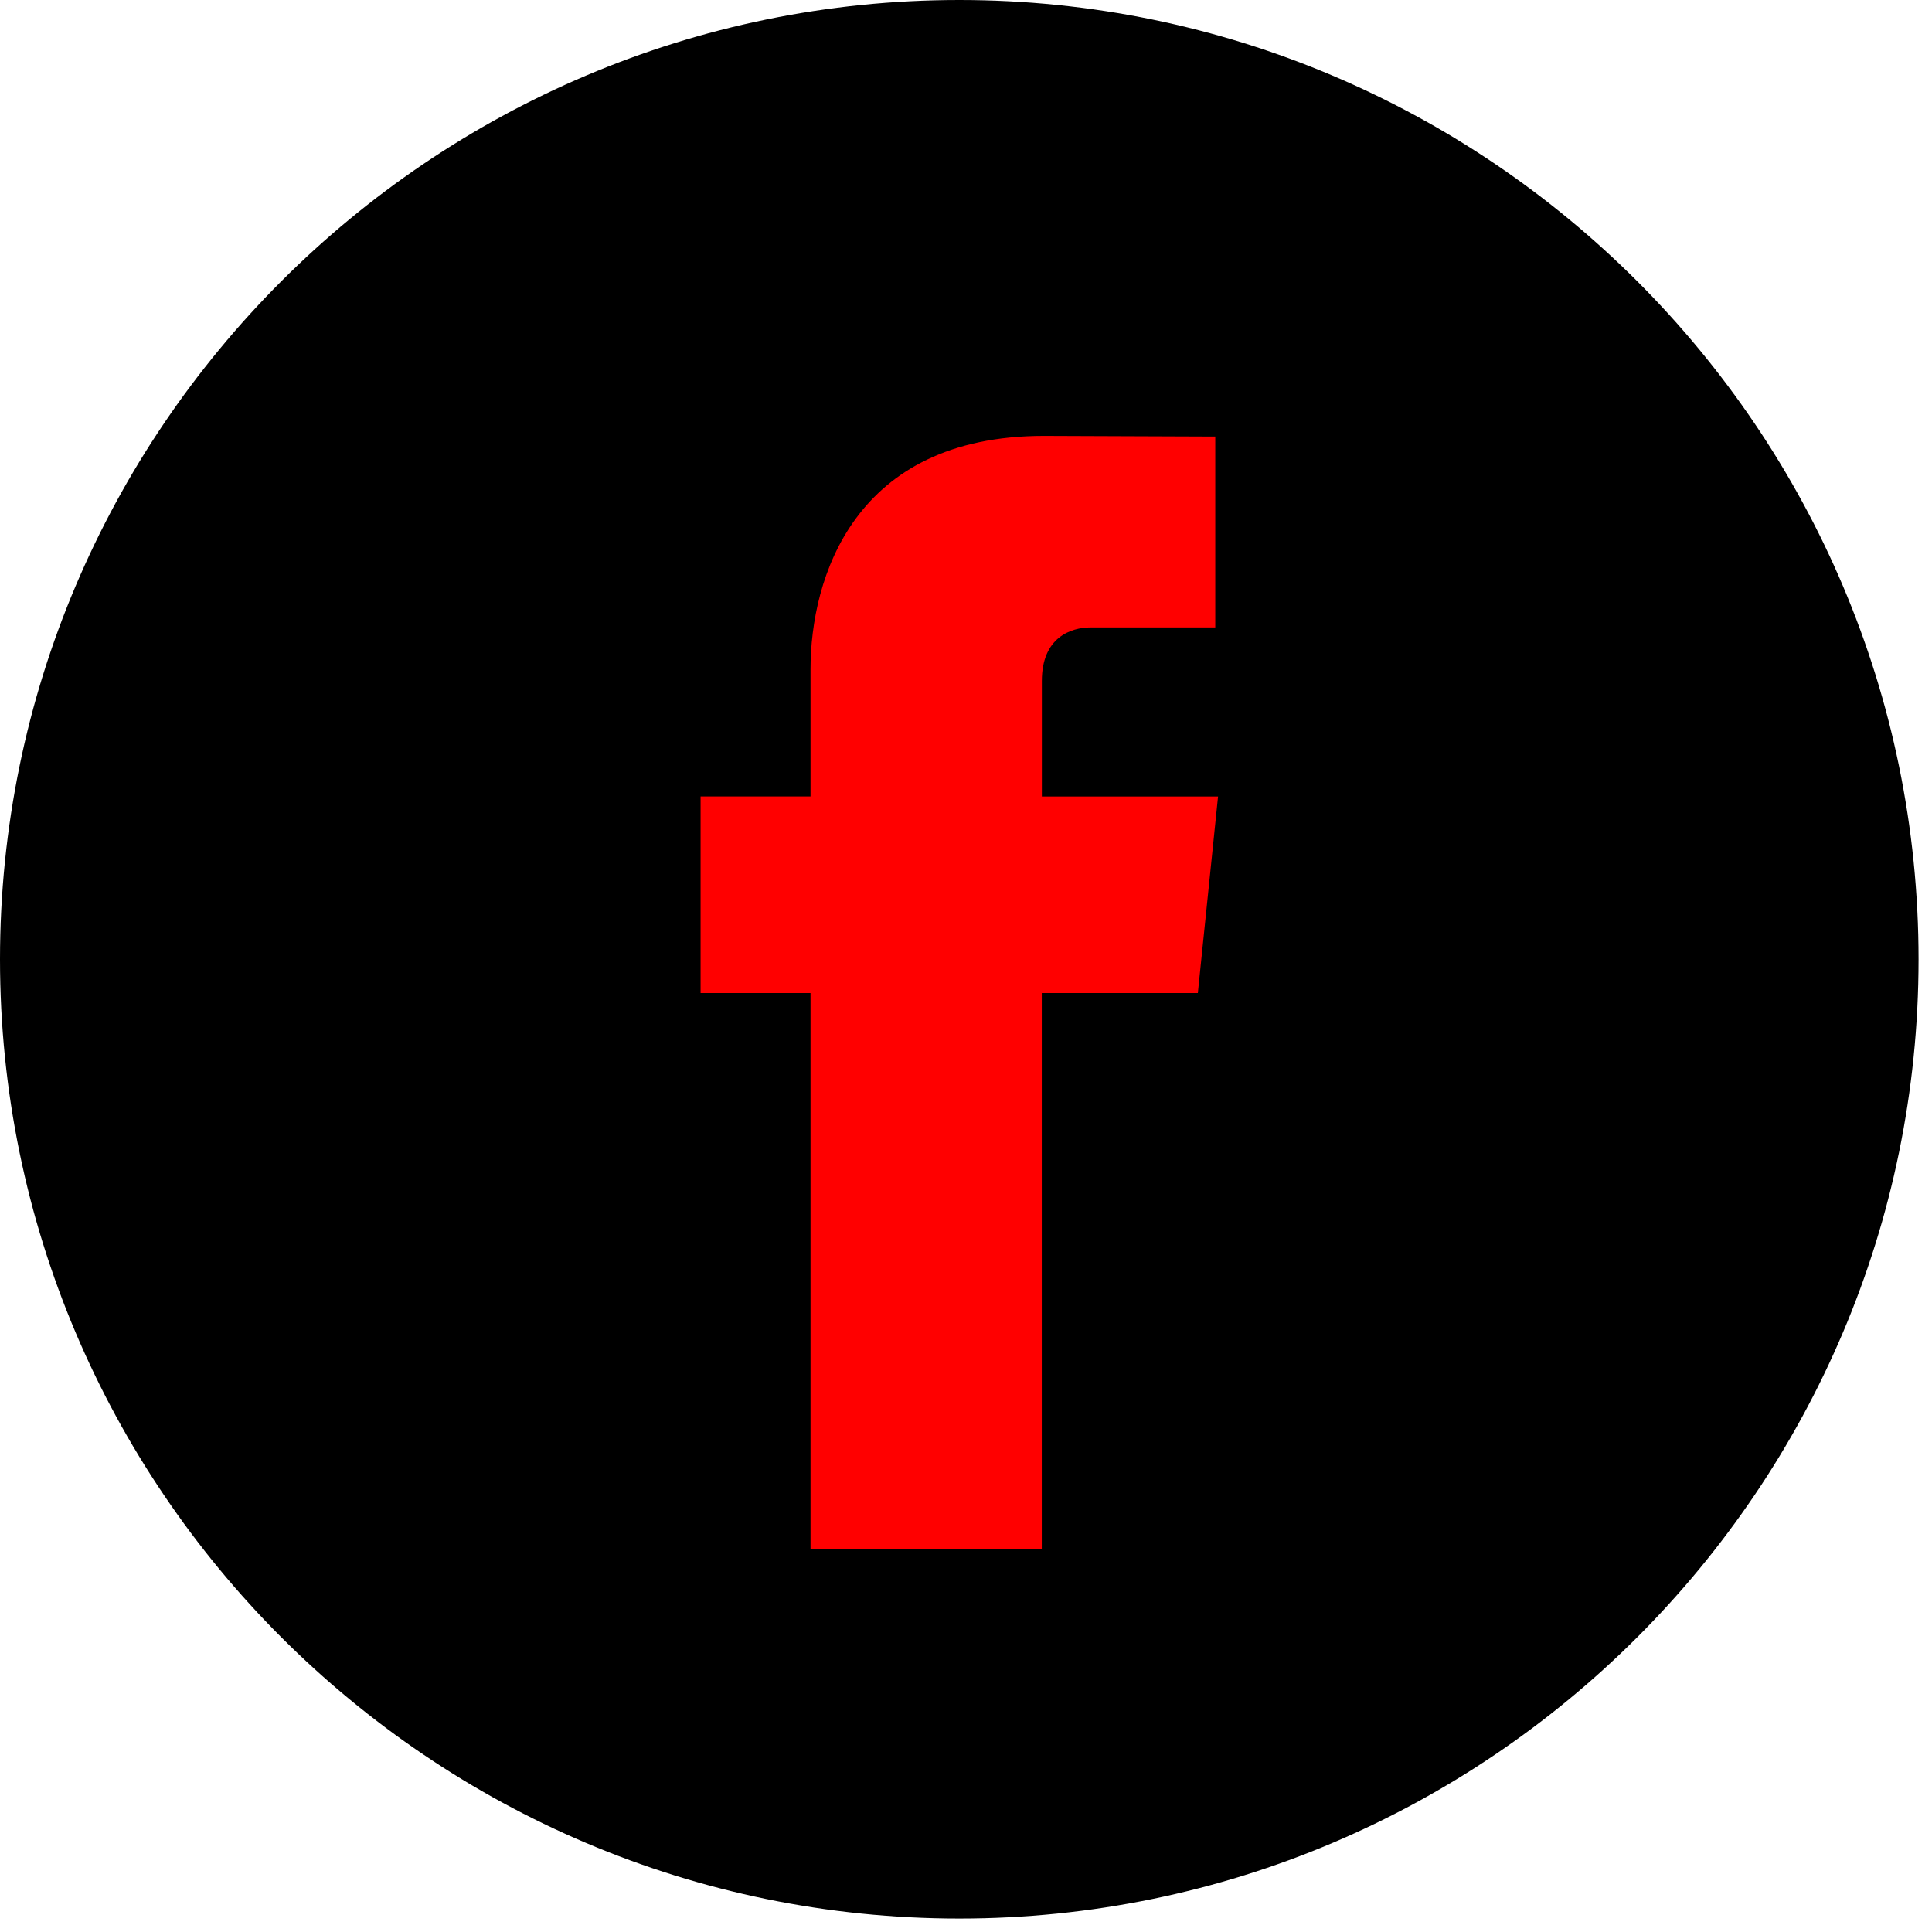
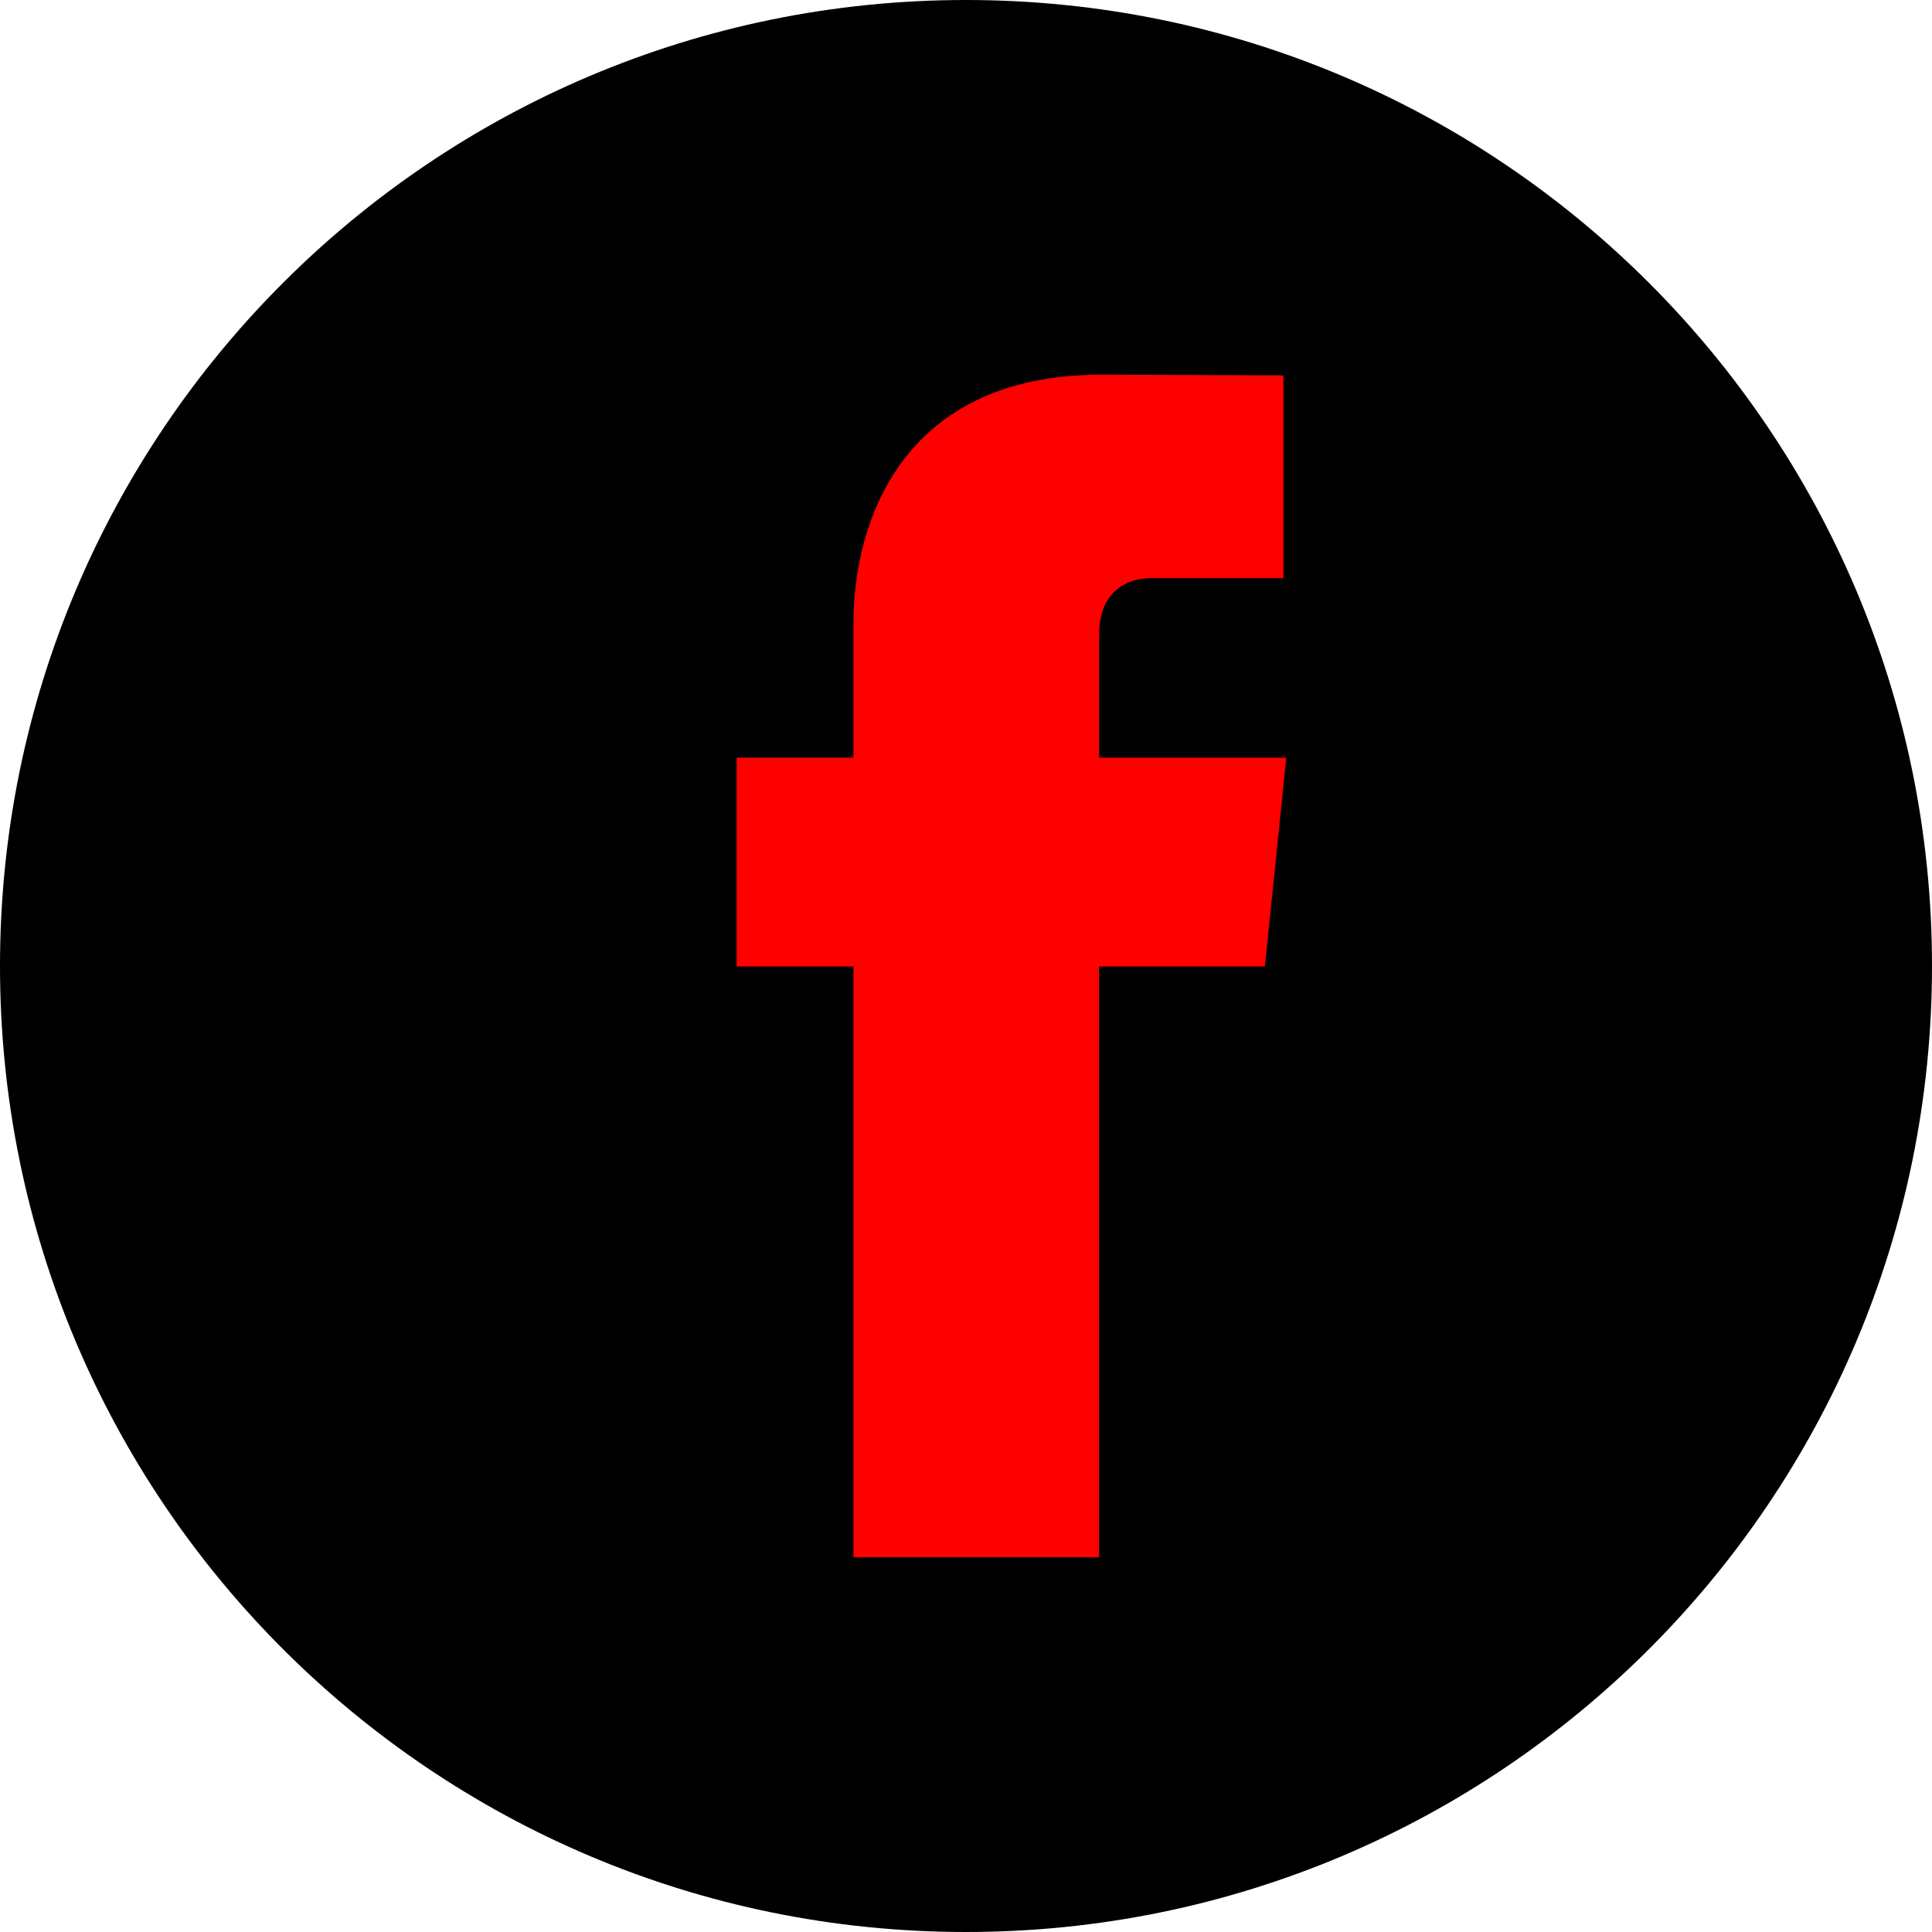
- <svg xmlns="http://www.w3.org/2000/svg" version="1.1" width="100%" height="100%" viewBox="0 0 50 50" id="facebook_hover" xml:space="preserve">
-   <defs id="defs9">
-     
-   </defs>
-   <path d="M 24.826,0 C 11.137,0 0,11.137 0,24.826 0,38.514 11.137,49.652 24.826,49.652 38.514,49.652 49.652,38.514 49.652,24.826 49.652,11.137 38.516,0 24.826,0 z" id="bg" style="fill:#000000" />
-   <path d="m 31,25.7 h -4.039 c 0,6.453 0,14.396 0,14.396 h -5.985 c 0,0 0,-7.866 0,-14.396 h -2.845 v -5.088 h 2.845 v -3.291 c 0,-2.357 1.12,-6.04 6.04,-6.04 l 4.435,0.017 v 4.939 c 0,0 -2.695,0 -3.219,0 -0.524,0 -1.269,0.262 -1.269,1.386 v 2.99 h 4.56 L 31,25.7 z" id="f" style="fill:#ff0000" />
+ <svg xmlns="http://www.w3.org/2000/svg" version="1.1" width="100%" height="100%" viewBox="0 0 100 100" id="facebook_hover">
+   <defs id="defs" />
+   <circle cx="50" cy="50" r="50" id="bg" fill="#000000">
+   </circle>
+   <path d="m 65.468,50.024 h -8.58 c 0,13.708 0,30.581 0,30.581 H 44.175 c 0,0 0,-16.709 0,-30.581 H 38.131 V 39.216 h 6.044 v -6.991 c 0,-5.007 2.379,-12.831 12.831,-12.831 l 9.421,0.036 v 10.492 c 0,0 -5.725,0 -6.838,0 -1.113,0 -2.696,0.557 -2.696,2.944 v 6.352 h 9.687 l -1.111,10.806 z" id="f" fill="#ff0000">
+   </path>
</svg>
